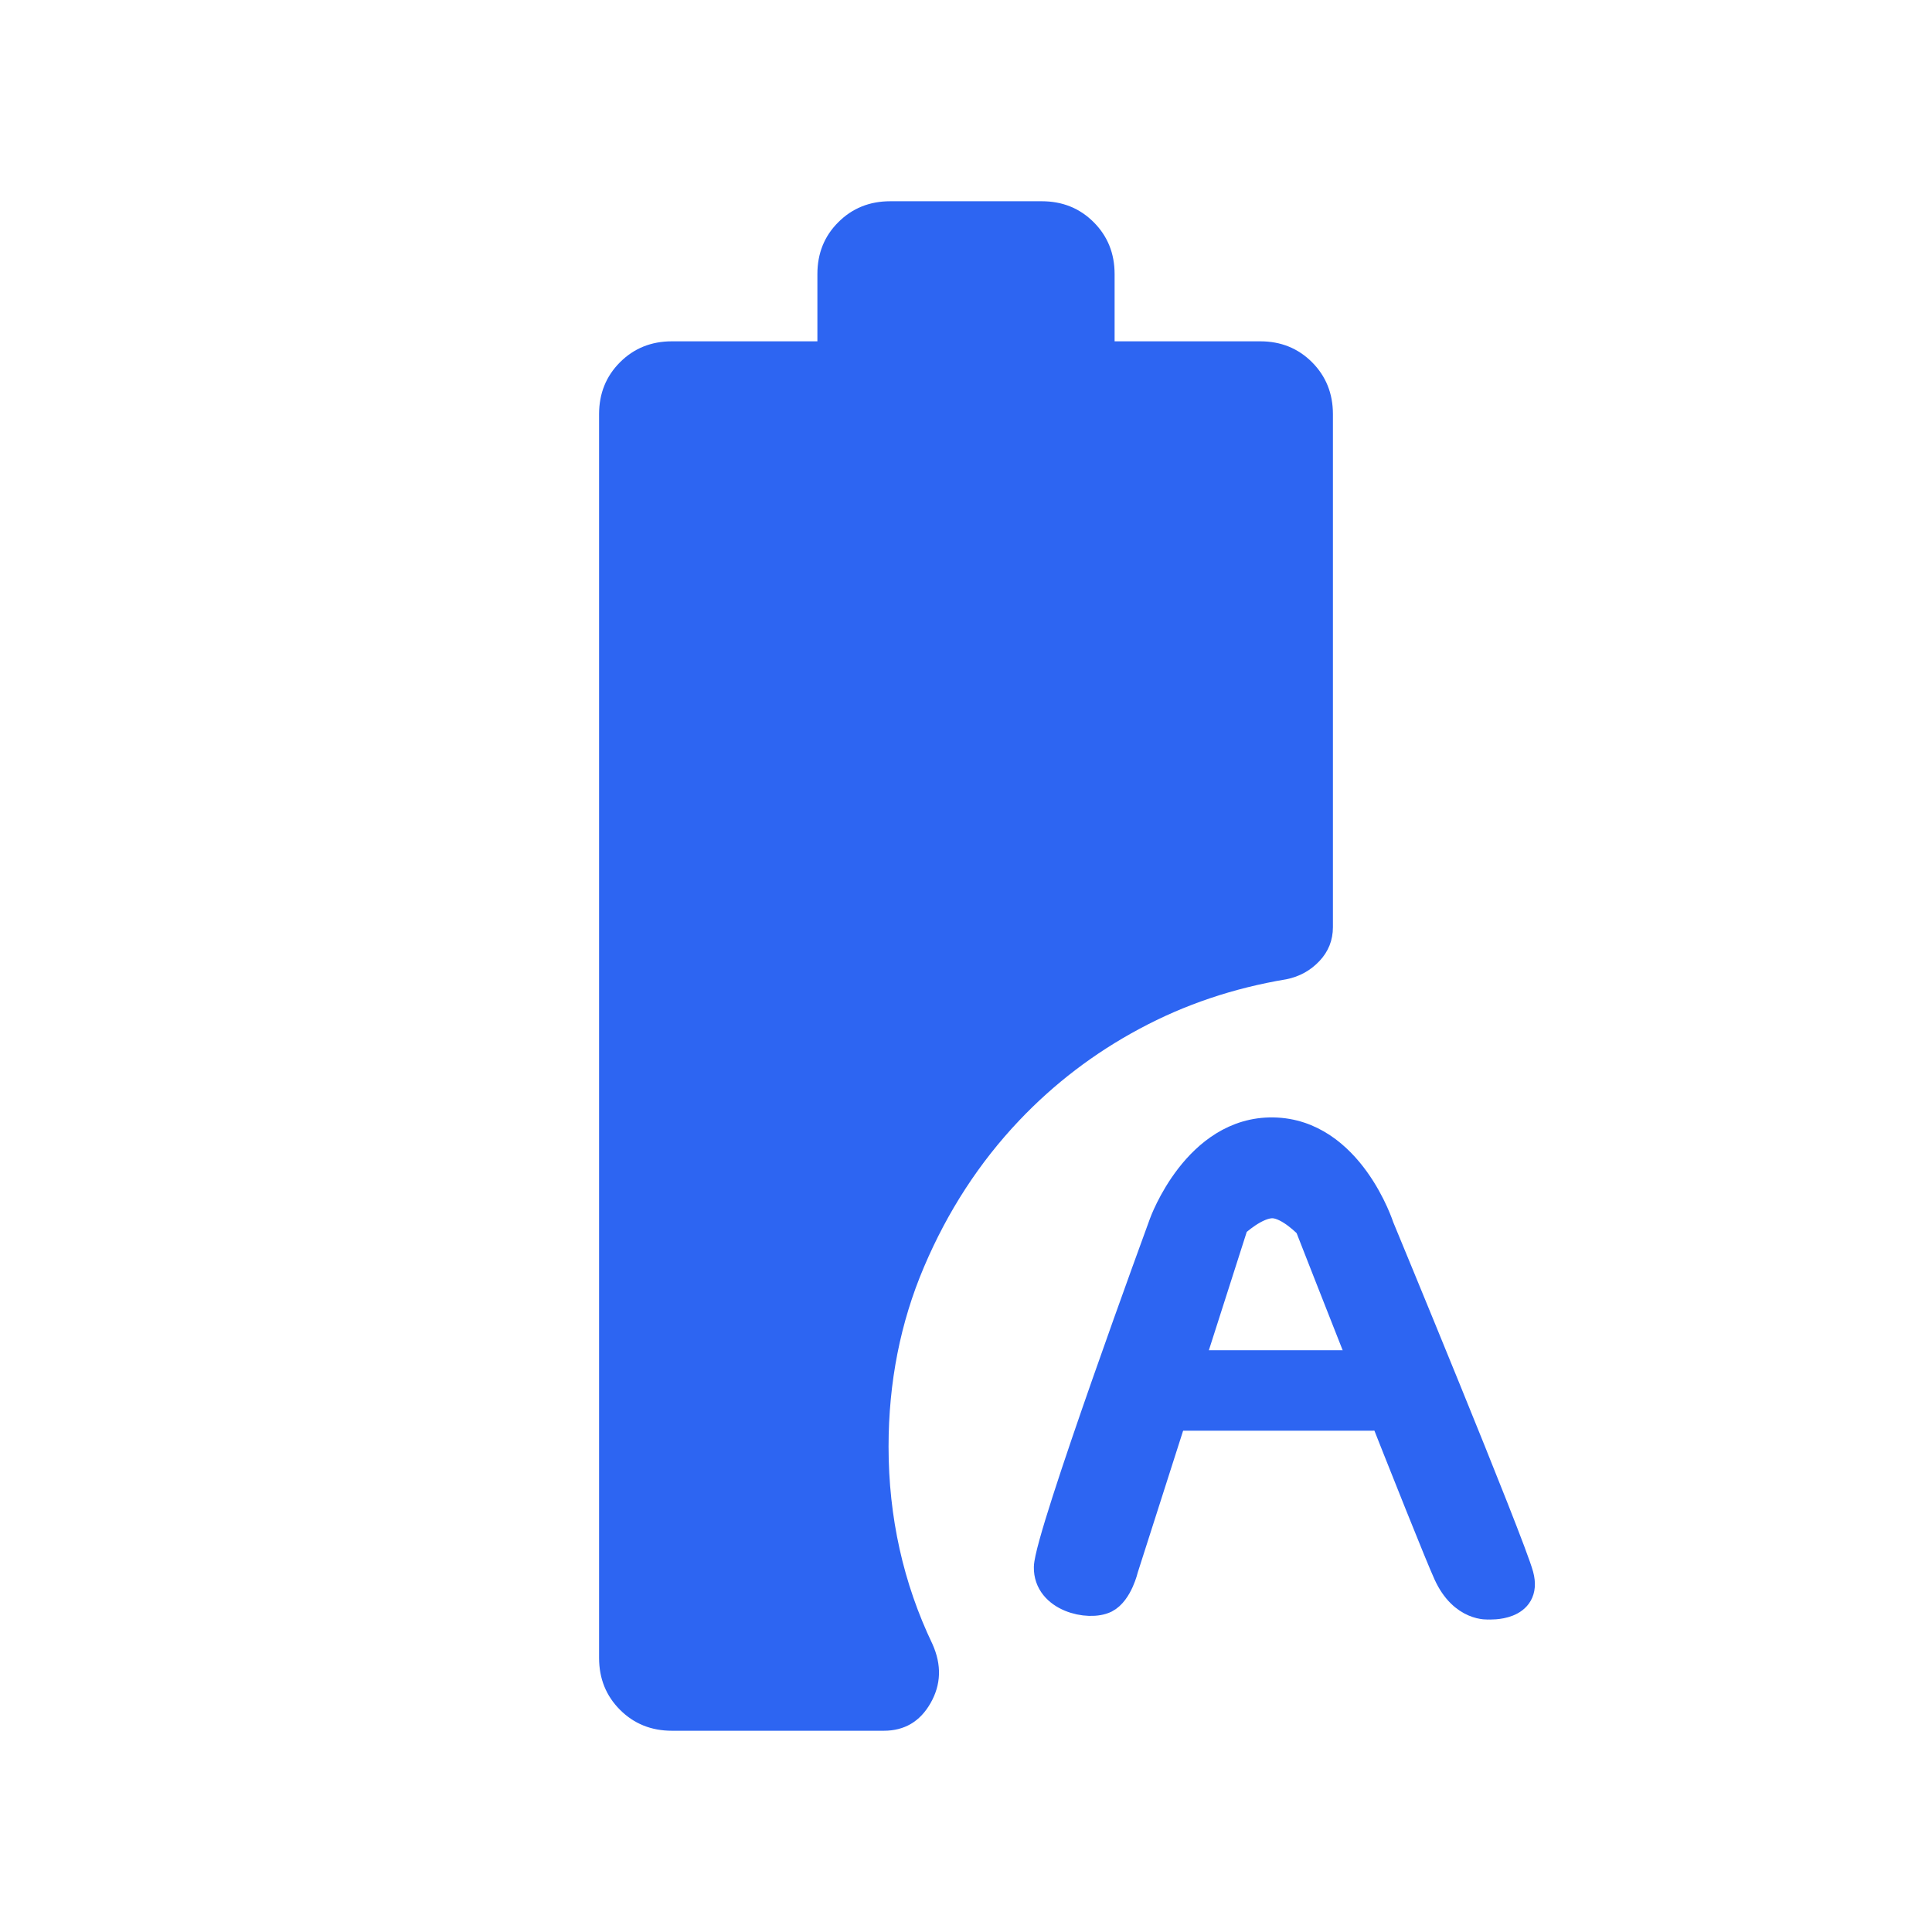
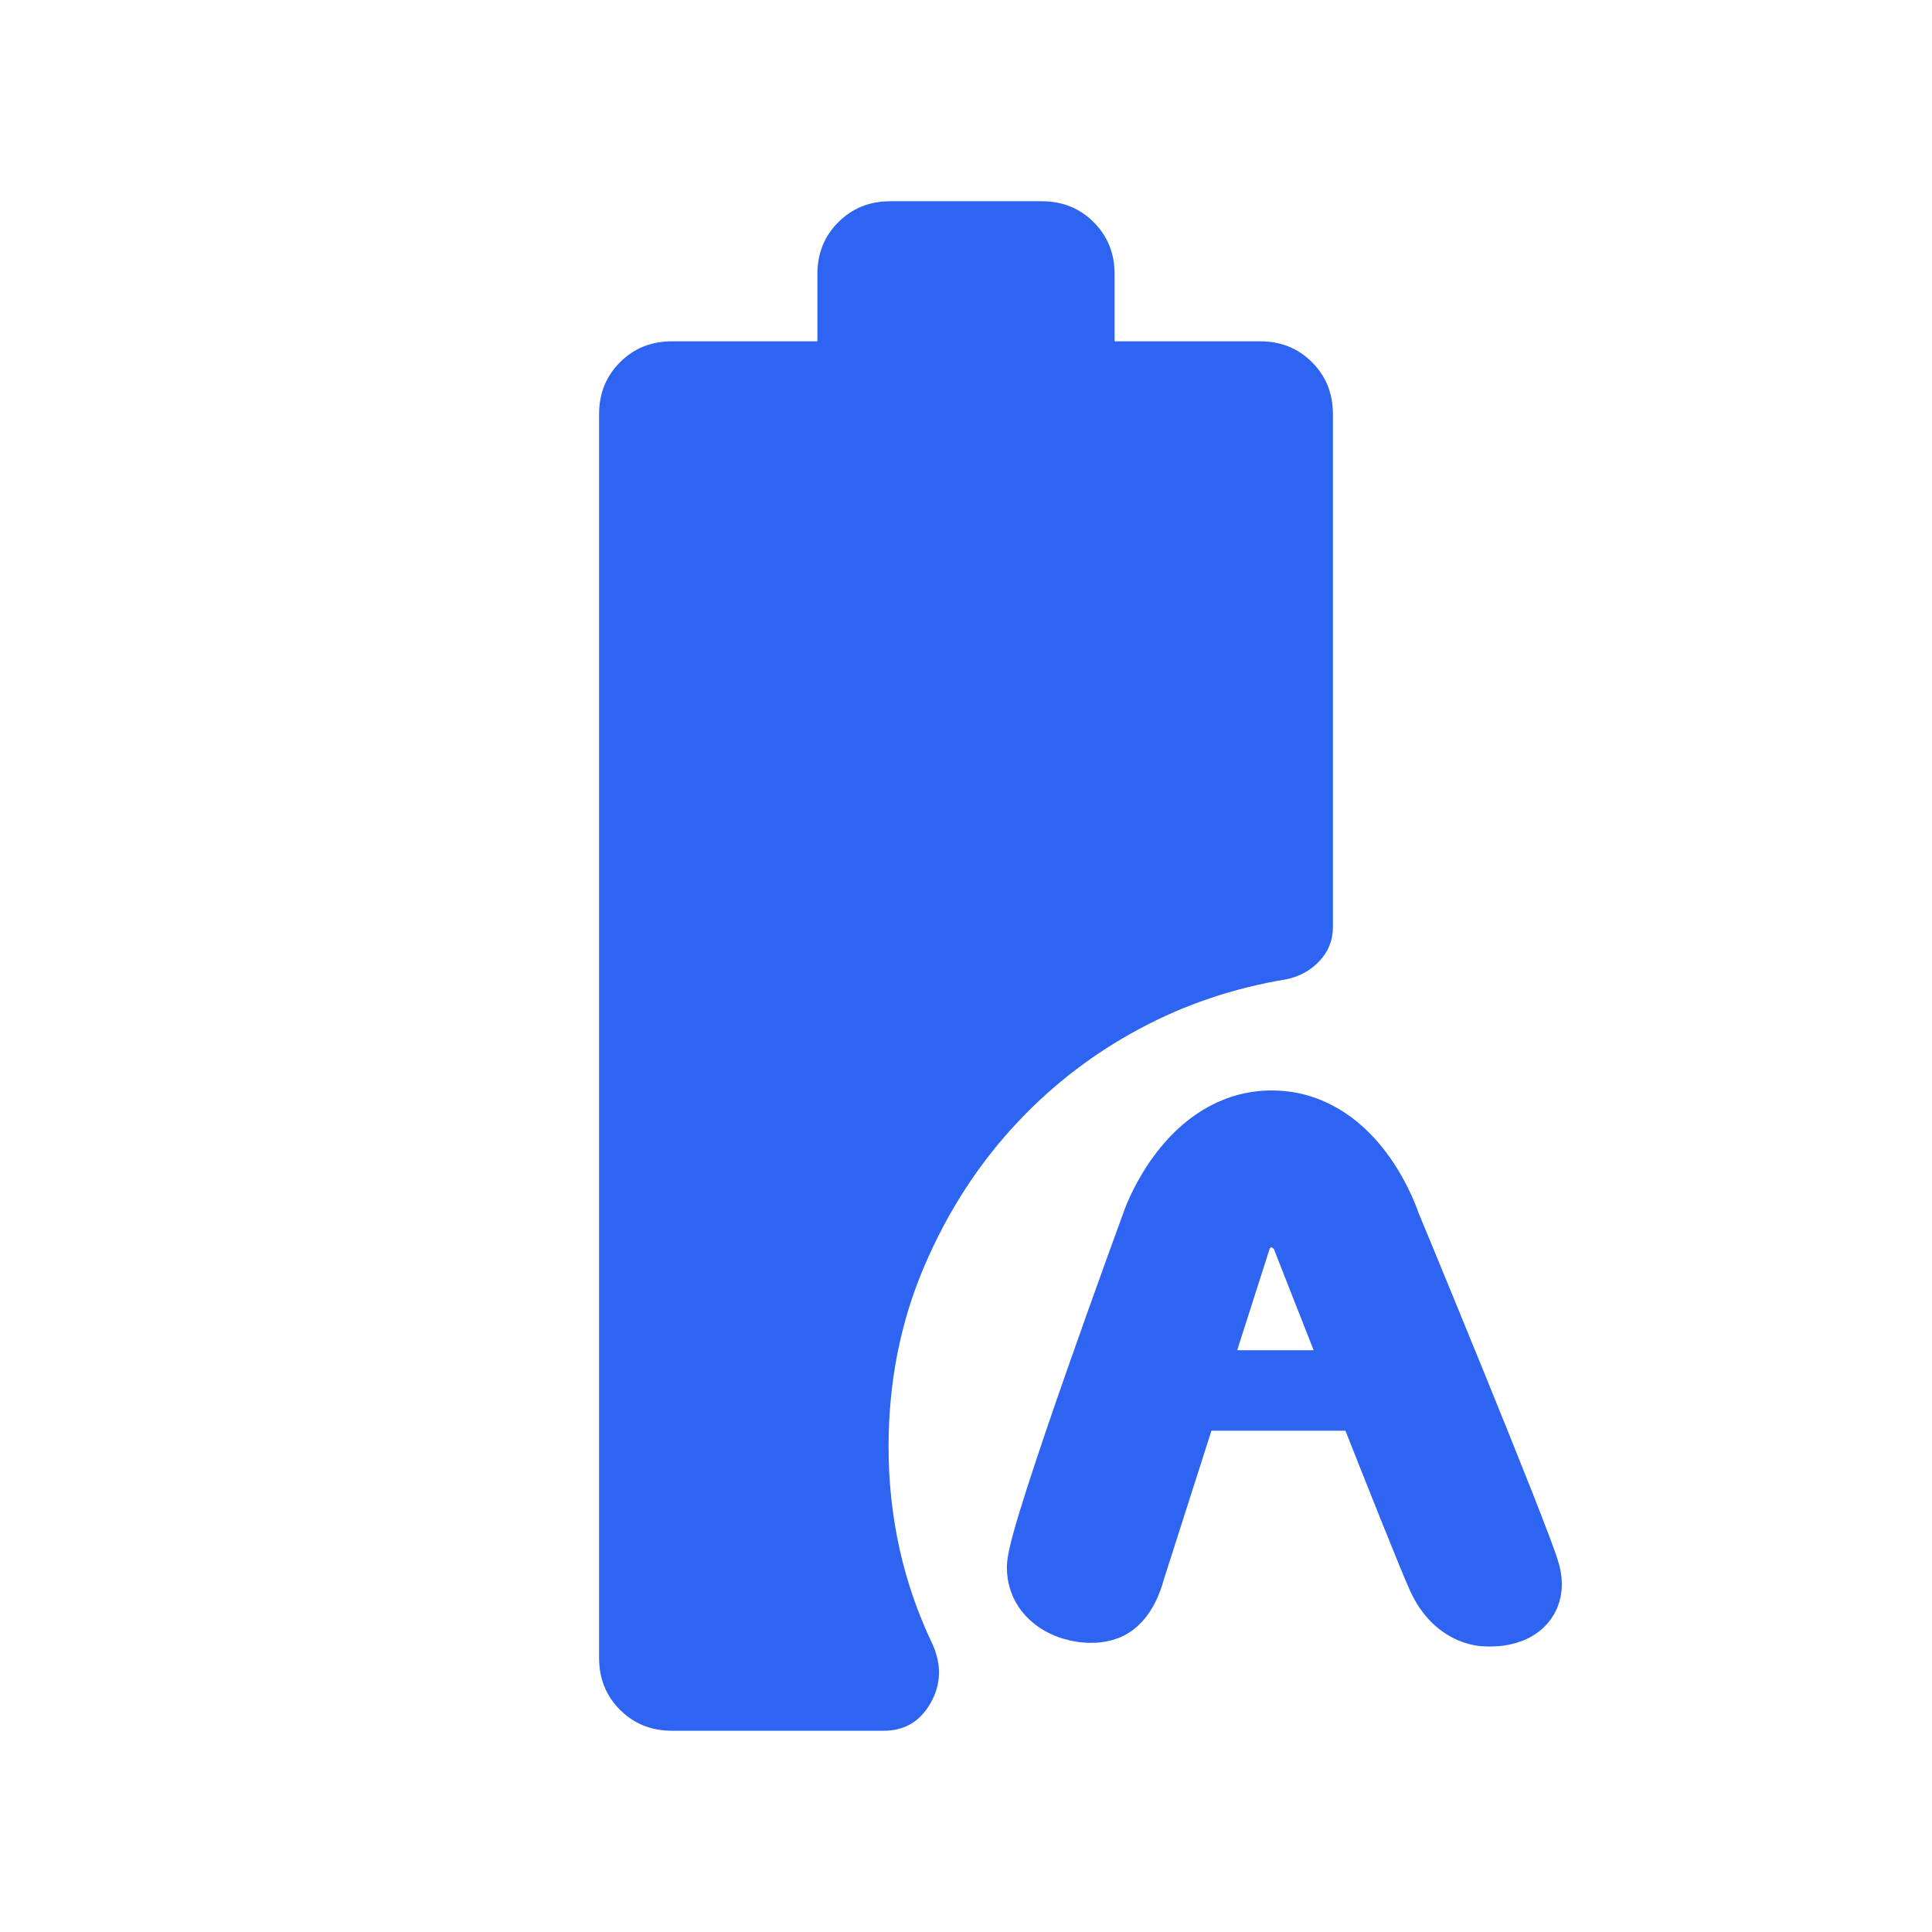
<svg xmlns="http://www.w3.org/2000/svg" width="24" height="24" viewBox="0 0 24 24" fill="none">
  <path d="M7.702 21.24C7.875 21.413 8.09 21.5 8.346 21.5H10.979C11.236 21.5 11.43 21.385 11.56 21.156C11.691 20.926 11.699 20.683 11.584 20.425C11.402 20.045 11.266 19.651 11.175 19.242C11.084 18.833 11.038 18.409 11.038 17.971C11.038 17.172 11.185 16.428 11.478 15.739C11.771 15.049 12.165 14.442 12.661 13.919C13.095 13.462 13.592 13.082 14.154 12.781C14.715 12.479 15.324 12.274 15.979 12.165C16.143 12.132 16.28 12.056 16.391 11.938C16.502 11.82 16.558 11.68 16.558 11.517V5.144C16.558 4.888 16.471 4.673 16.299 4.5C16.126 4.327 15.912 4.24 15.656 4.24H13.846V3.404C13.846 3.148 13.759 2.933 13.586 2.76C13.413 2.587 13.198 2.5 12.942 2.5H11.058C10.802 2.5 10.587 2.587 10.414 2.76C10.24 2.933 10.154 3.148 10.154 3.404V4.24H8.346C8.09 4.24 7.875 4.327 7.702 4.5C7.529 4.673 7.442 4.888 7.442 5.144V20.596C7.442 20.852 7.529 21.067 7.702 21.24Z" fill="#2D65F2" />
-   <path d="M16.248 15.226C16.248 15.226 17.772 19.119 17.971 19.553C18.169 19.988 18.495 19.953 18.495 19.953C18.495 19.953 18.997 19.983 18.886 19.569C18.774 19.154 17.153 15.241 17.153 15.241C17.153 15.241 16.777 14.063 15.817 14.046C14.857 14.03 14.44 15.195 14.44 15.195C14.44 15.195 13.015 19.078 13.008 19.468C13.001 19.859 13.525 19.977 13.736 19.872C13.907 19.785 13.976 19.485 13.976 19.485L15.344 15.21C15.344 15.21 15.609 14.959 15.817 14.969C16.014 14.978 16.248 15.226 16.248 15.226Z" fill="#2D65F2" stroke="#2D65F2" stroke-width="0.33" />
-   <path d="M14.636 17.273H15.116H17.036" stroke="#2D65F2" stroke-linecap="round" />
+   <path d="M16.248 15.226C16.248 15.226 17.772 19.119 17.971 19.553C18.169 19.988 18.495 19.953 18.495 19.953C18.495 19.953 18.997 19.983 18.886 19.569C18.774 19.154 17.153 15.241 17.153 15.241C17.153 15.241 16.777 14.063 15.817 14.046C14.857 14.03 14.44 15.195 14.44 15.195C14.44 15.195 13.015 19.078 13.008 19.468C13.001 19.859 13.525 19.977 13.736 19.872C13.907 19.785 13.976 19.485 13.976 19.485L15.344 15.21C15.344 15.21 15.609 14.959 15.817 14.969C16.014 14.978 16.248 15.226 16.248 15.226Z" fill="#2D65F2" stroke="#2D65F2" strokeWidth="0.33" />
+   <path d="M14.636 17.273H15.116H17.036" stroke="#2D65F2" strokeLinecap="round" />
</svg>
